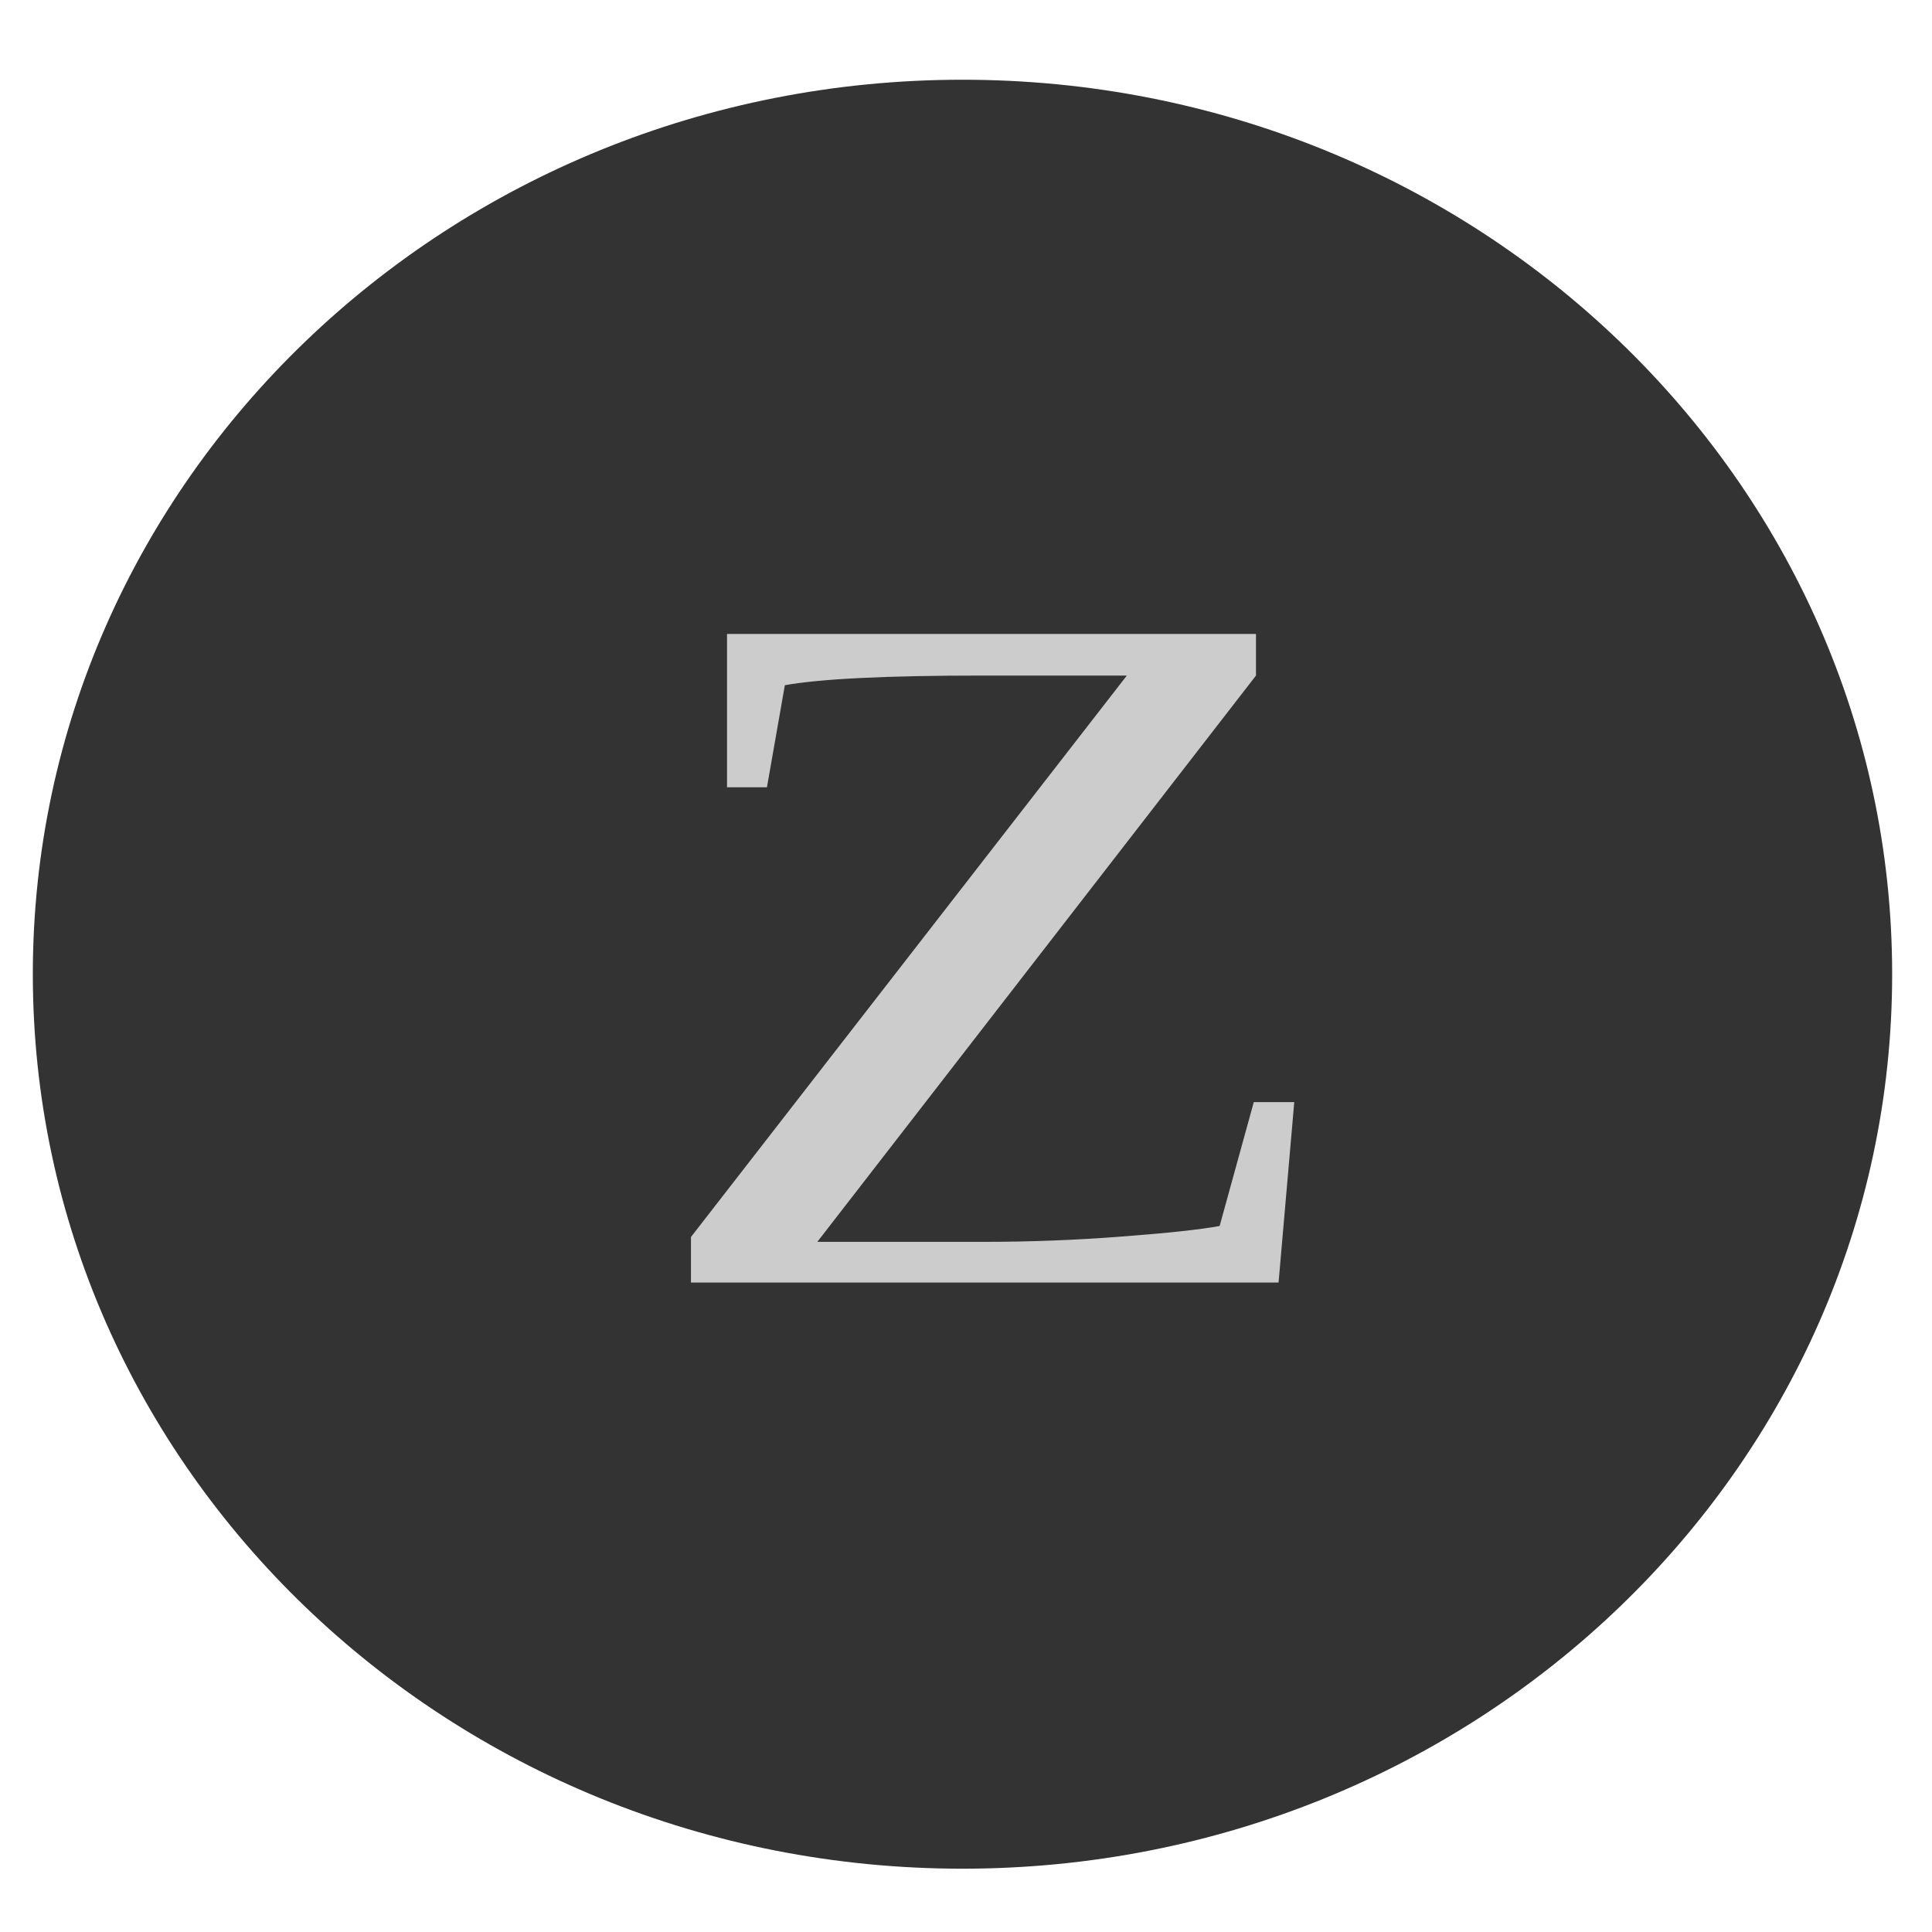
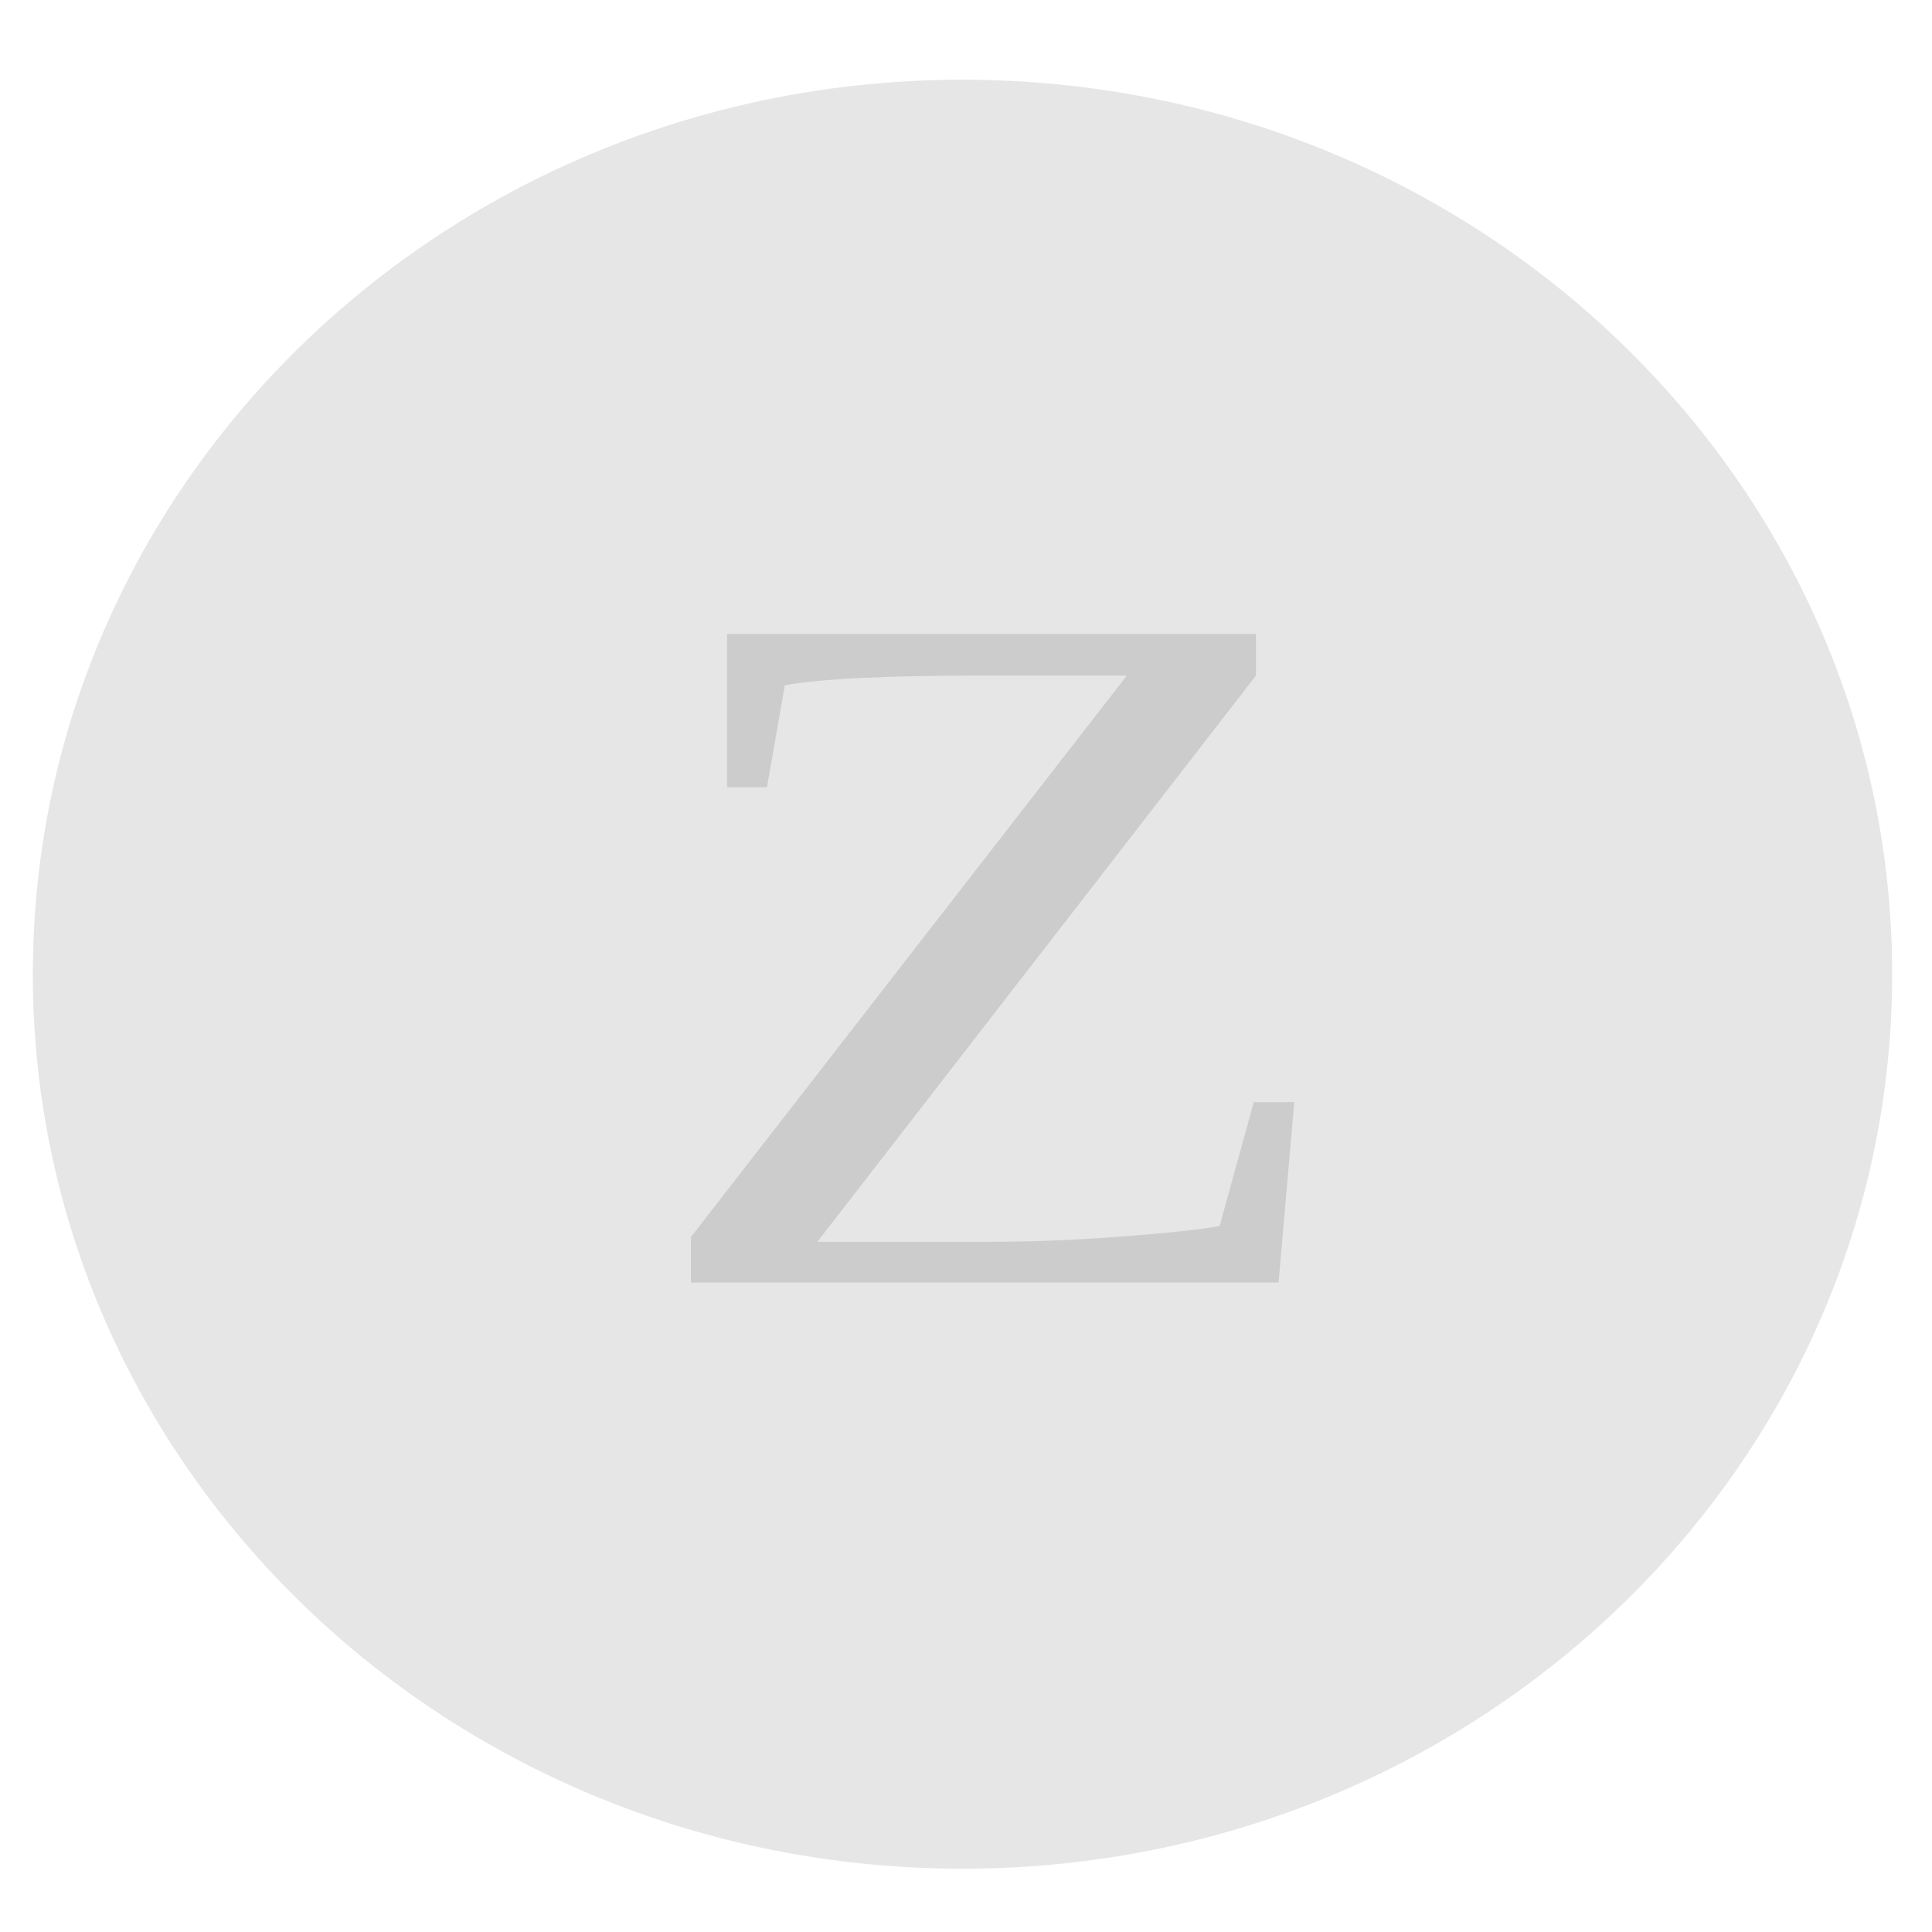
<svg xmlns="http://www.w3.org/2000/svg" width="120" height="120" viewBox="0 0 120 120" version="1.1" id="svg1">
  <defs id="defs1" />
  <g id="layer1" style="display:inline">
-     <ellipse style="font-variation-settings:'opsz' 32;fill:#333333;stroke-width:1.337" id="path1" cx="59.782" cy="60.51" rx="57.743" ry="55.558" />
+     <ellipse style="font-variation-settings:'opsz' 32;fill:#e6e6e6;stroke-width:1.337" id="path1" cx="59.782" cy="60.51" rx="57.743" ry="55.558" />
    <text xml:space="preserve" style="font-size:67.346px;font-family:System-ui;-inkscape-font-specification:'System-ui, @opsz=32';font-variation-settings:'opsz' 32;writing-mode:lr-tb;direction:ltr;fill:#cccccc;stroke-width:3.615" x="35.987" y="87.196" id="text1" transform="scale(1.094601,0.9135748)">
      <tspan id="tspan1" x="35.987" y="87.196" style="font-style:normal;font-variant:normal;font-weight:normal;font-stretch:normal;font-size:67.346px;font-family:'Liberation Serif';-inkscape-font-specification:'Liberation Serif, Normal';font-variant-ligatures:normal;font-variant-caps:normal;font-variant-numeric:normal;font-variant-east-asian:normal;fill:#cccccc;stroke-width:3.615">Z</tspan>
    </text>
  </g>
</svg>
